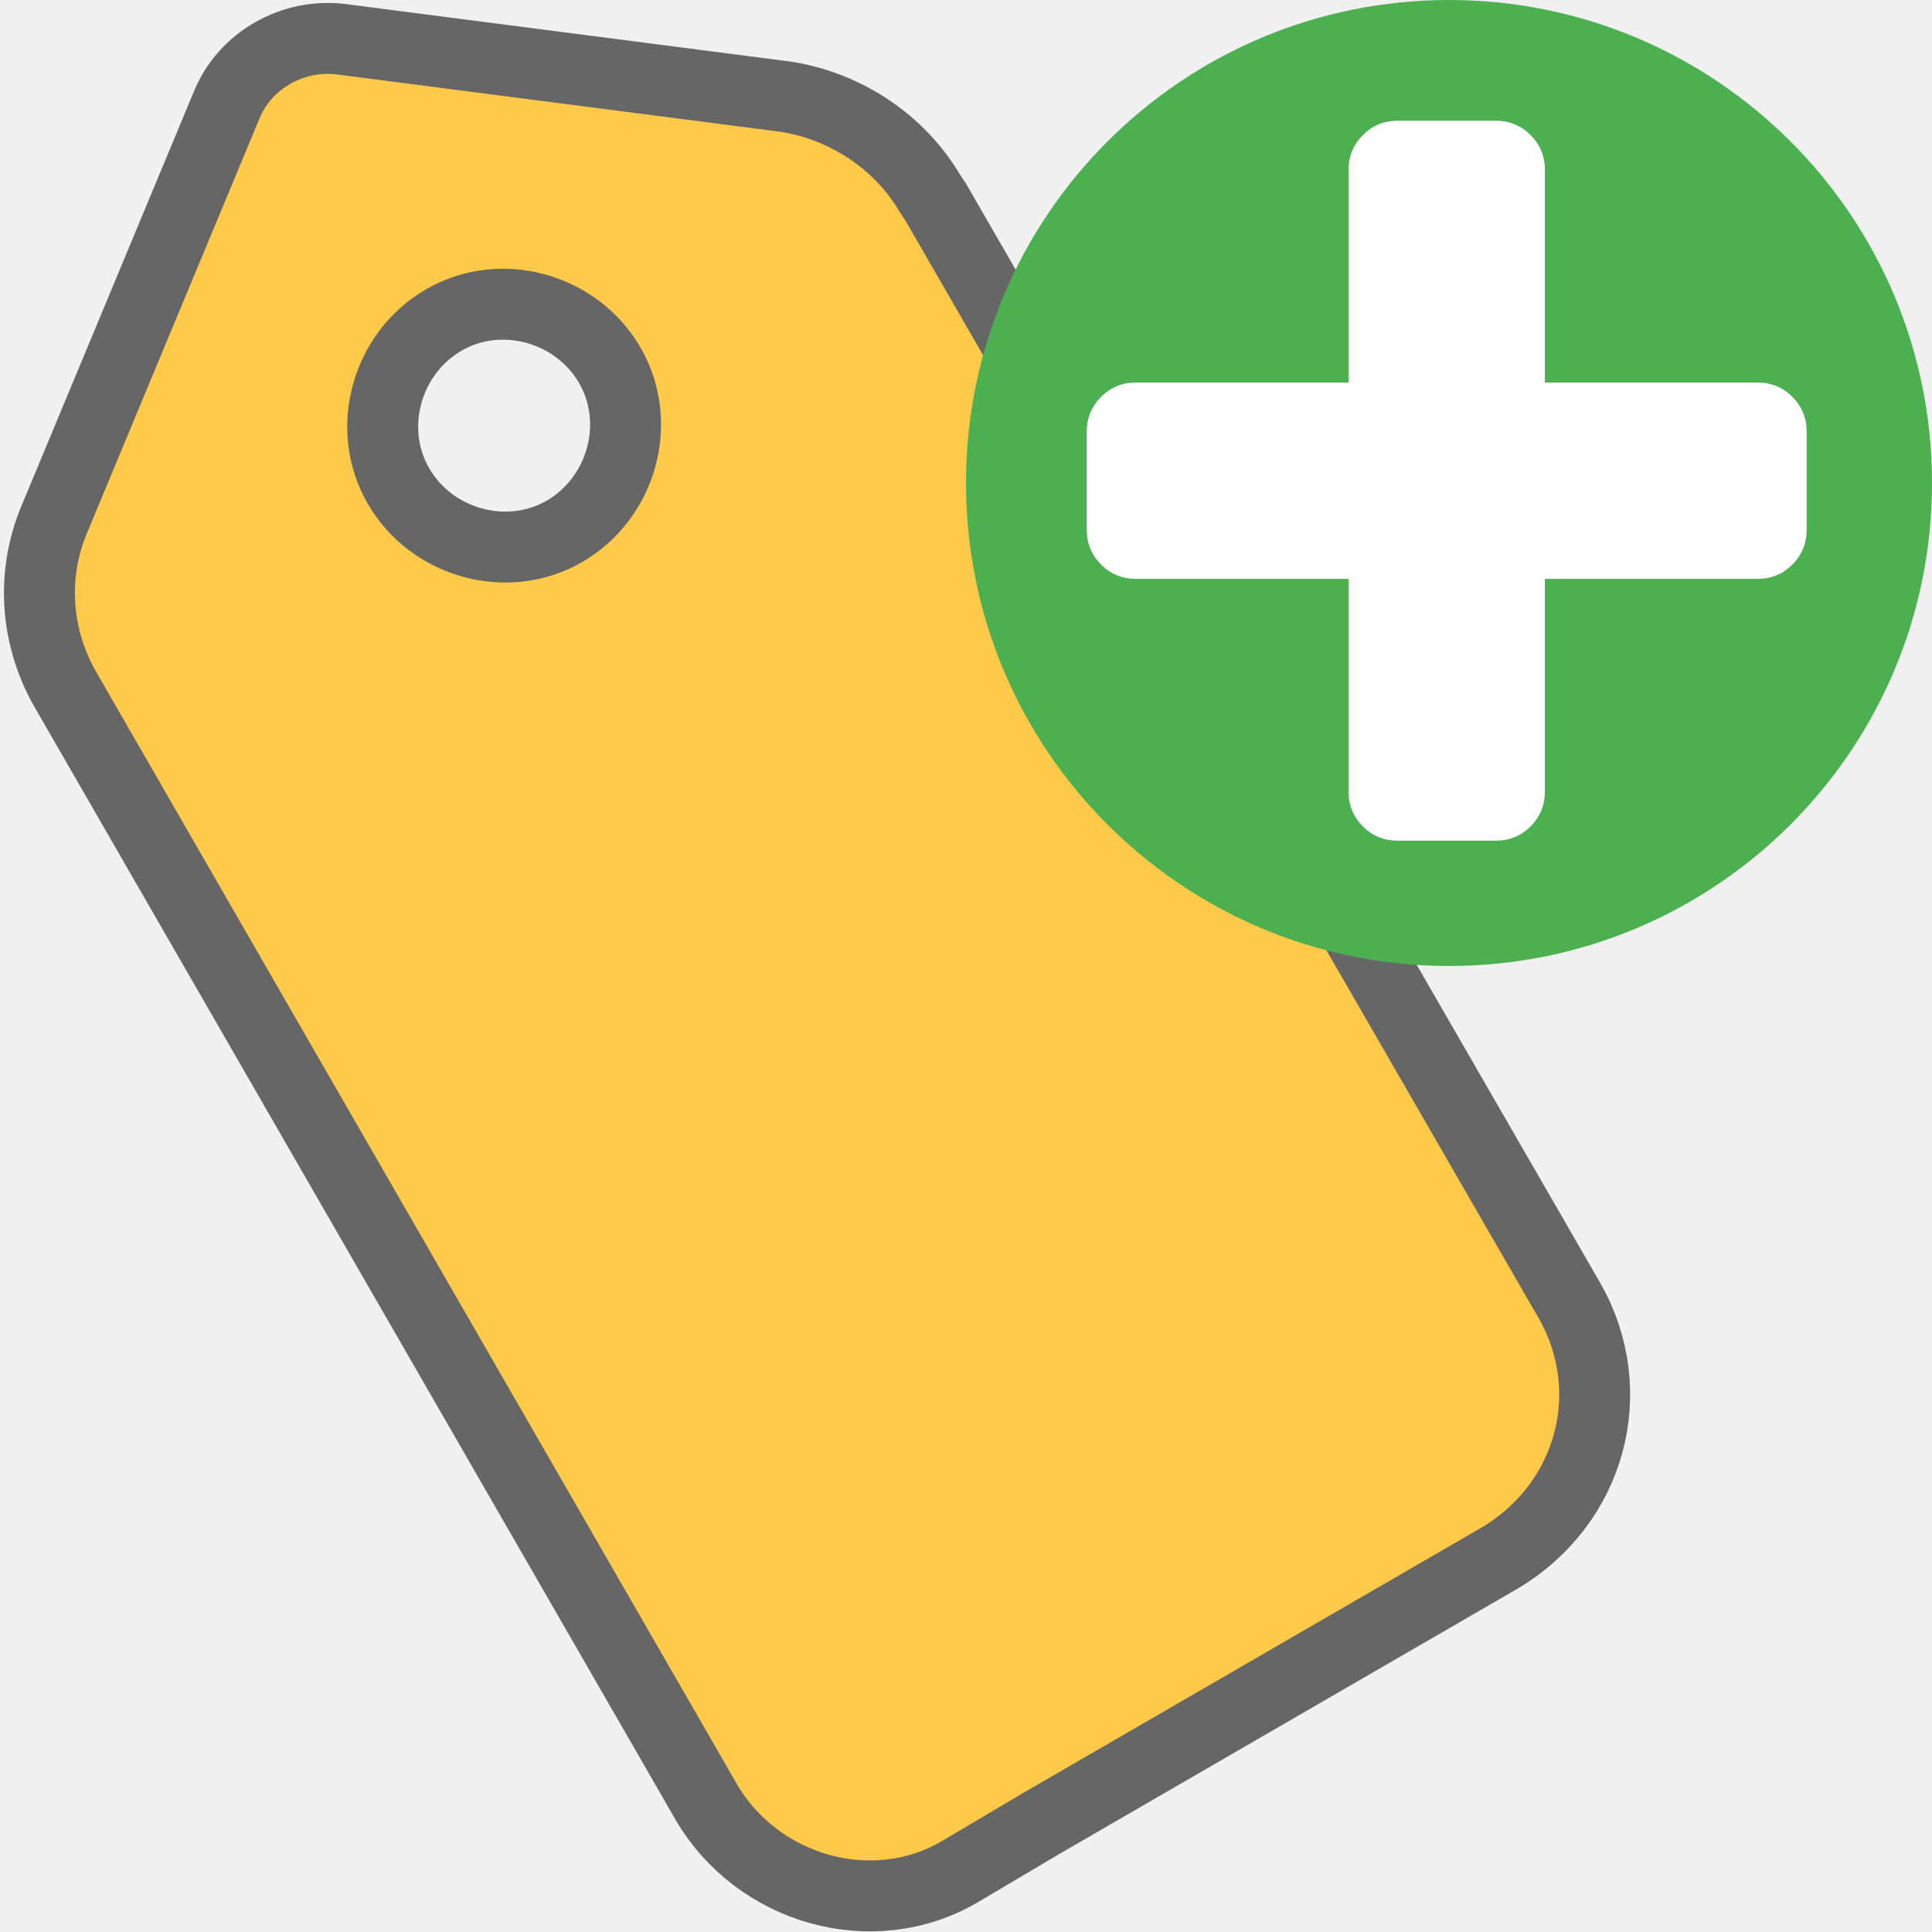
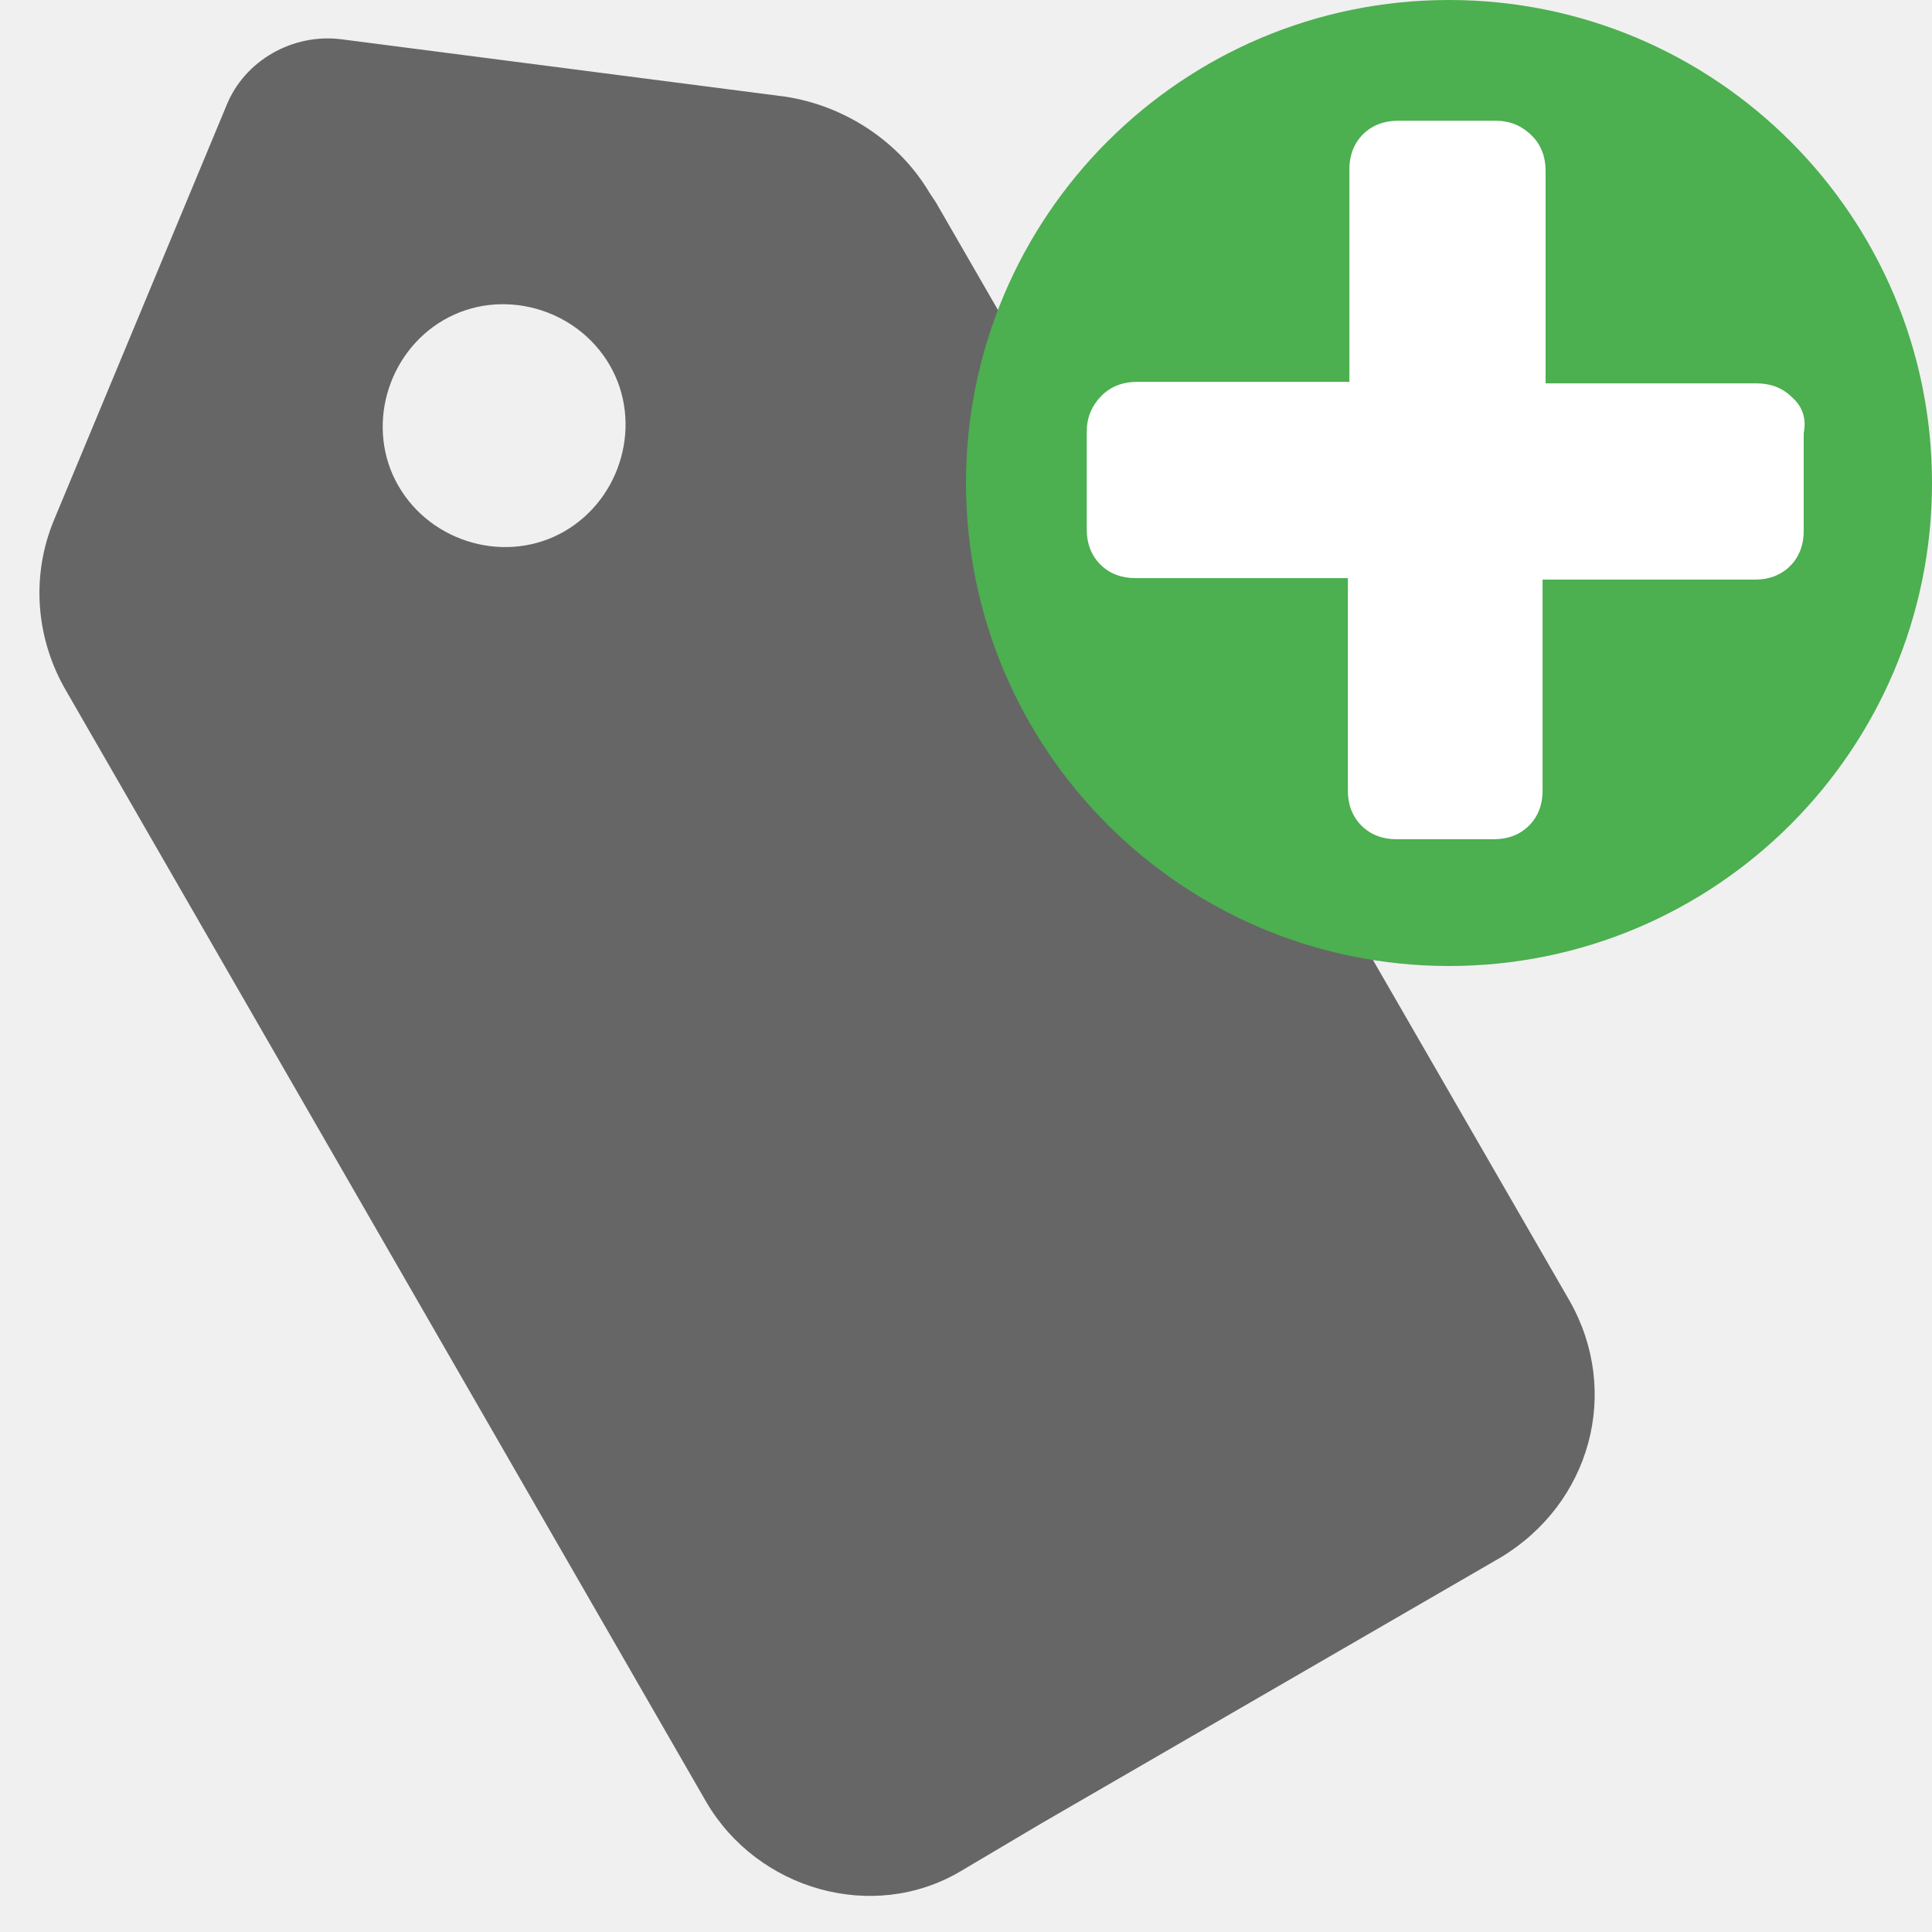
<svg xmlns="http://www.w3.org/2000/svg" viewBox="0 0 64 64" width="64" height="64">
-   <path stroke-width="2.35" stroke-miterlimit="10" stroke="#666" fill="#FFCA49" d="M52 43.1L31 6.7l-.2-.3c-1-1.7-2.8-2.9-4.8-3.2L11.3 1.3c-1.6-.2-3.2.7-3.8 2.2L1.8 17.2c-.8 1.9-.6 4 .4 5.7l21.2 36.8c1.7 2.9 5.5 4 8.4 2.3l2.7-1.6 15.2-8.8c3-1.8 4-5.5 2.3-8.5zm-38.8-27c-1.1-1.9-.4-4.4 1.5-5.5 1.9-1.1 4.4-.4 5.5 1.5 1.1 1.9.4 4.4-1.5 5.5-1.9 1.1-4.4.4-5.5-1.5z" />
-   <g transform="scale(0.5) translate(64)" stroke-width=".5">
-     <circle fill="#4caf50" cx="32" cy="32" r="32" />
-     <path fill="#fff" d="M54.748 26.293c-.632-.633-1.4-.949-2.304-.949H38.352V11.252c0-.903-.316-1.671-.949-2.304C36.771 8.316 36.003 8 35.1 8h-6.503c-.903 0-1.671.316-2.303.948-.633.633-.949 1.4-.949 2.304v14.092H11.252c-.903 0-1.671.317-2.304.949-.632.632-.948 1.4-.948 2.303v6.505c0 .903.316 1.67.948 2.303.633.632 1.4.948 2.304.948h14.092v14.093c0 .903.316 1.672.948 2.304.633.632 1.4.948 2.304.948H35.1c.904 0 1.671-.316 2.304-.948.632-.633.948-1.4.948-2.304V38.352h14.092c.904 0 1.672-.316 2.304-.948.632-.632.948-1.4.948-2.303v-6.505c0-.903-.315-1.671-.948-2.303z" />
+   <path d="M52 43.1L31 6.7l-.2-.3c-1-1.7-2.8-2.9-4.8-3.2L11.3 1.3c-1.6-.2-3.2.7-3.8 2.2L1.8 17.2c-.8 1.9-.6 4 .4 5.7l21.2 36.8c1.7 2.9 5.5 4 8.4 2.3l2.7-1.6 15.2-8.8c3-1.8 4-5.5 2.3-8.5zm-38.8-27c-1.1-1.9-.4-4.4 1.5-5.5s4.4-.4 5.5 1.5.4 4.4-1.5 5.5-4.4.4-5.5-1.5z" fill="#666" />
+   <g transform="matrix(.5 0 0 .5 32 0)">
+     <circle cx="32" cy="32" r="32" fill="#4caf50" />
+     <path d="M54.7 26.3c-.6-.6-1.4-.9-2.3-.9h-14V11.3c0-.9-.3-1.7-.9-2.3-.7-.7-1.5-1-2.4-1h-6.5c-.9 0-1.7.3-2.3.9-.6.6-.9 1.4-.9 2.3v14.1H11.3c-.9 0-1.7.3-2.3.9-.7.7-1 1.5-1 2.4v6.5c0 .9.3 1.7.9 2.3.6.6 1.4.9 2.3.9h14.1v14.1c0 .9.3 1.7.9 2.3.6.6 1.4.9 2.3.9H35c.9 0 1.7-.3 2.3-.9.6-.6.9-1.4.9-2.3v-14h14.1c.9 0 1.7-.3 2.3-.9s.9-1.4.9-2.3v-6.5c.2-1-.1-1.8-.8-2.4z" fill="#fff" />
  </g>
</svg>
